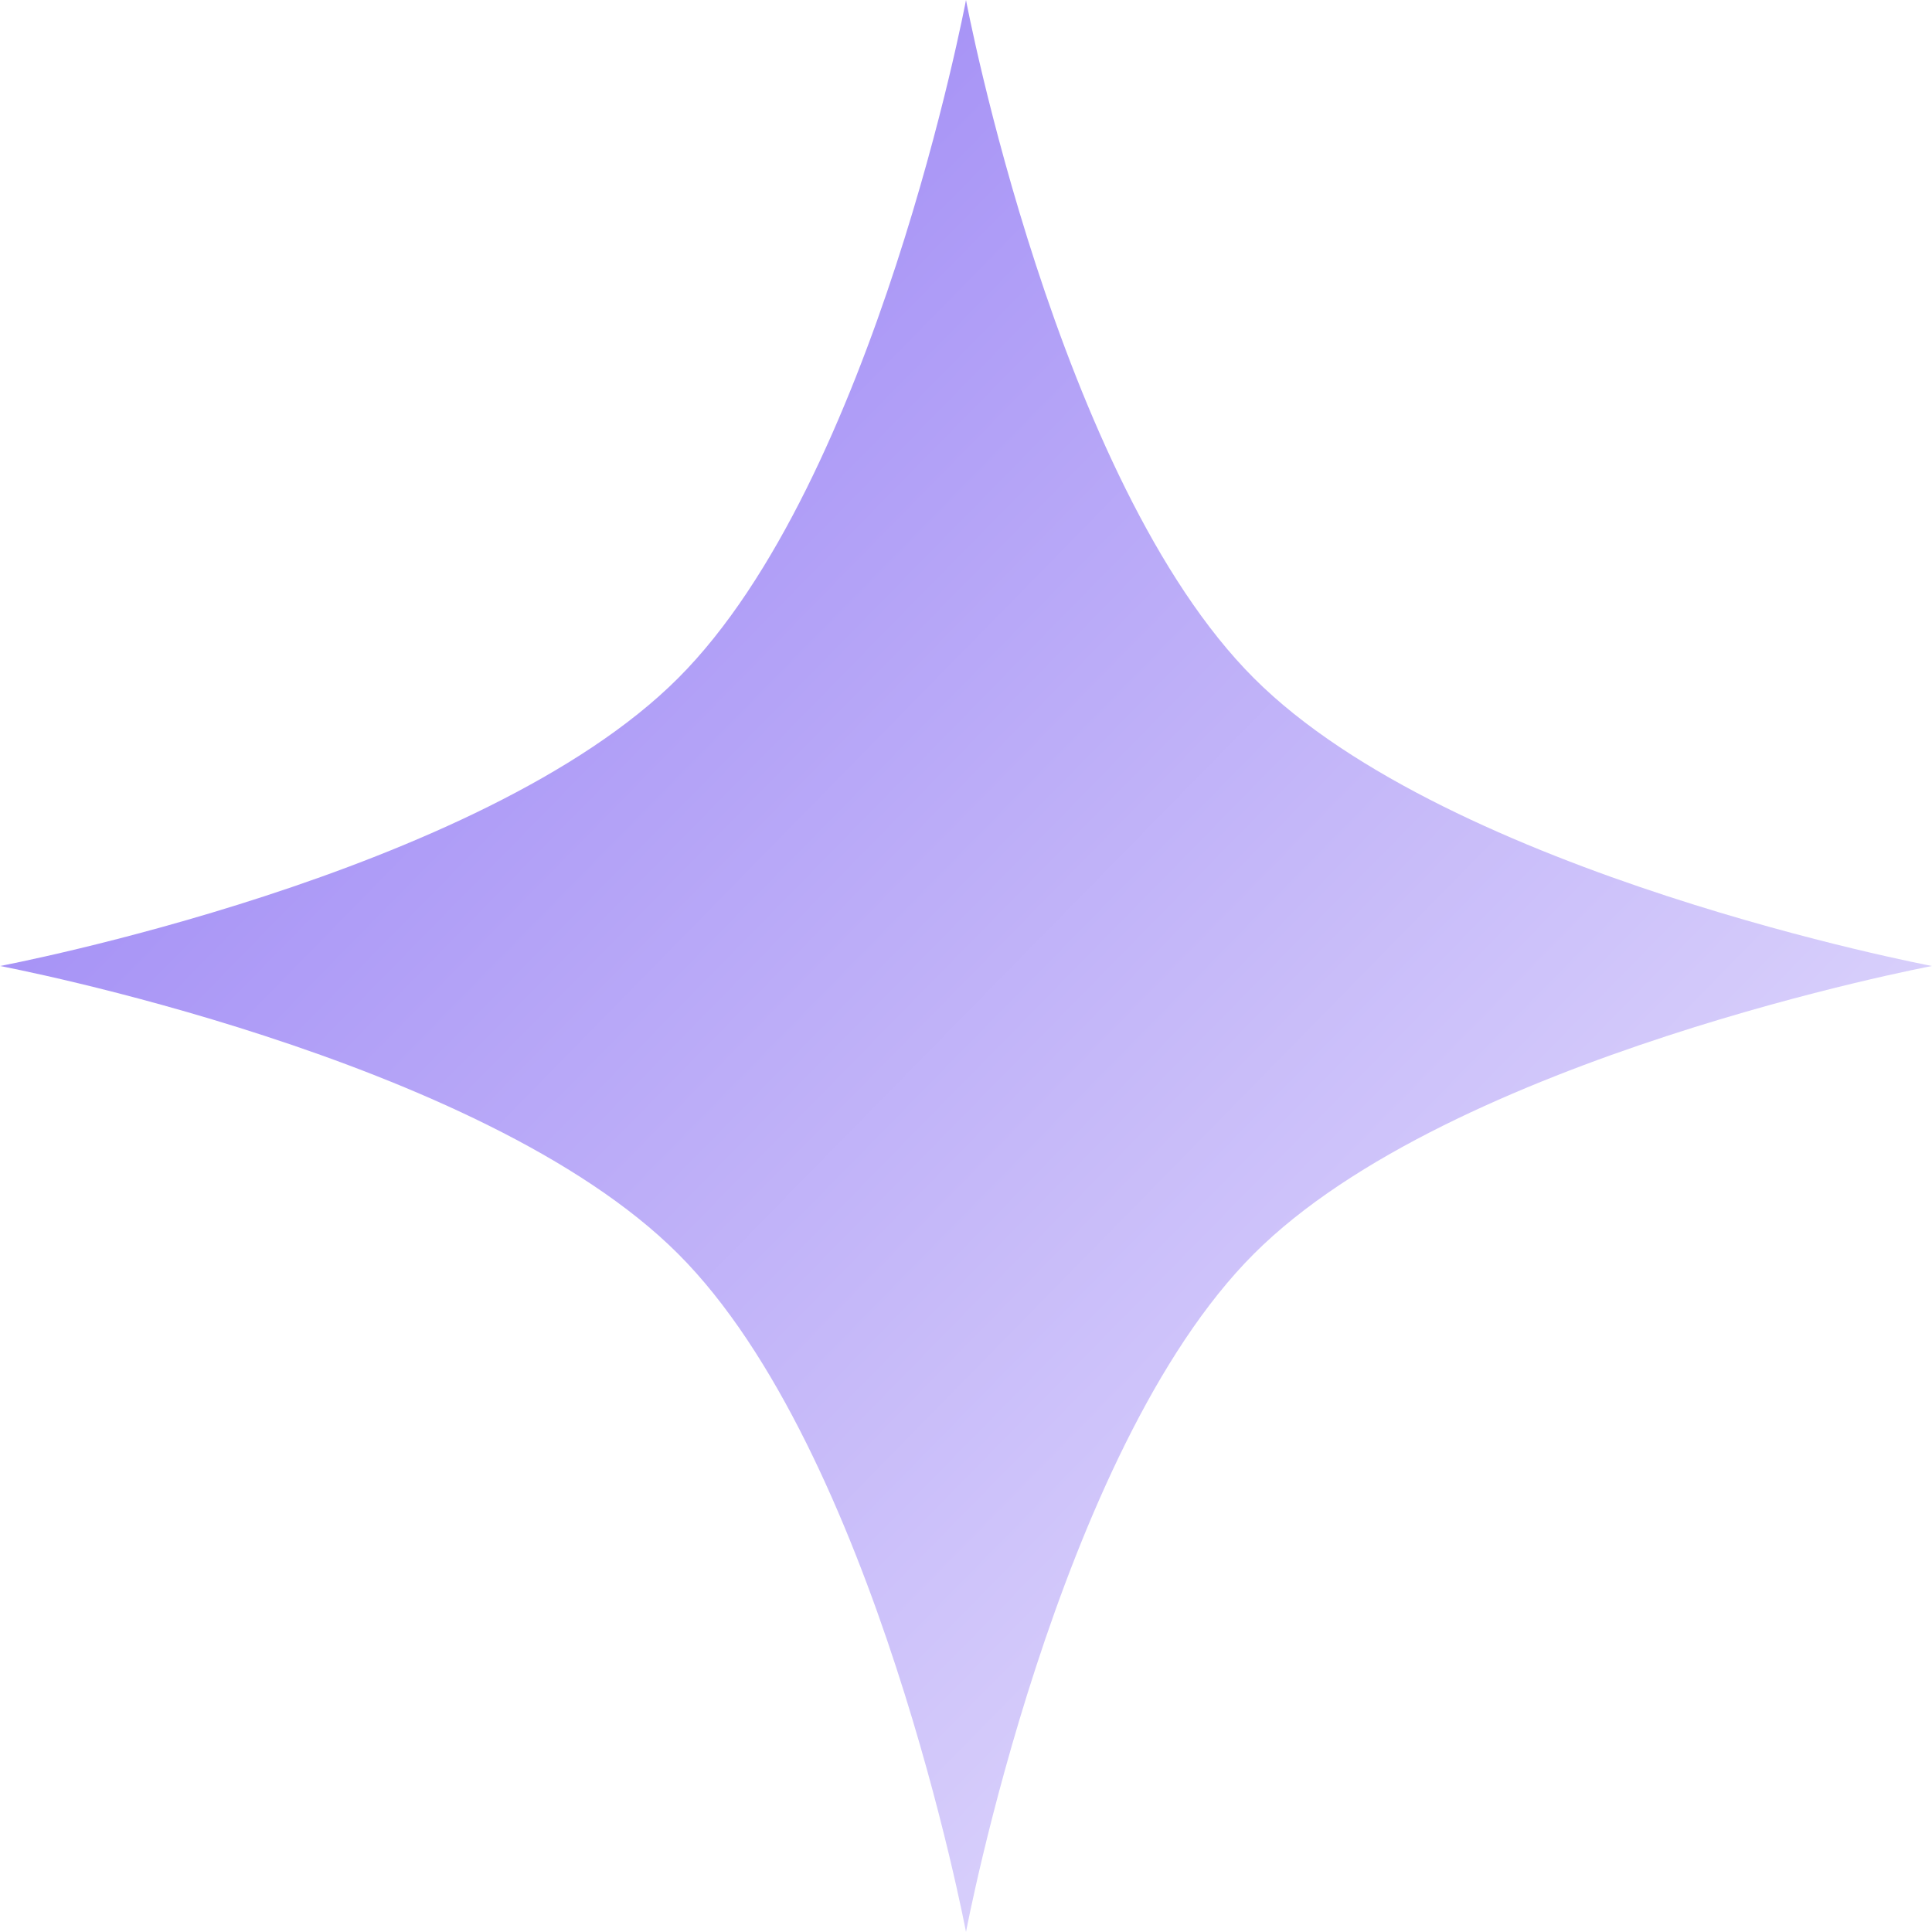
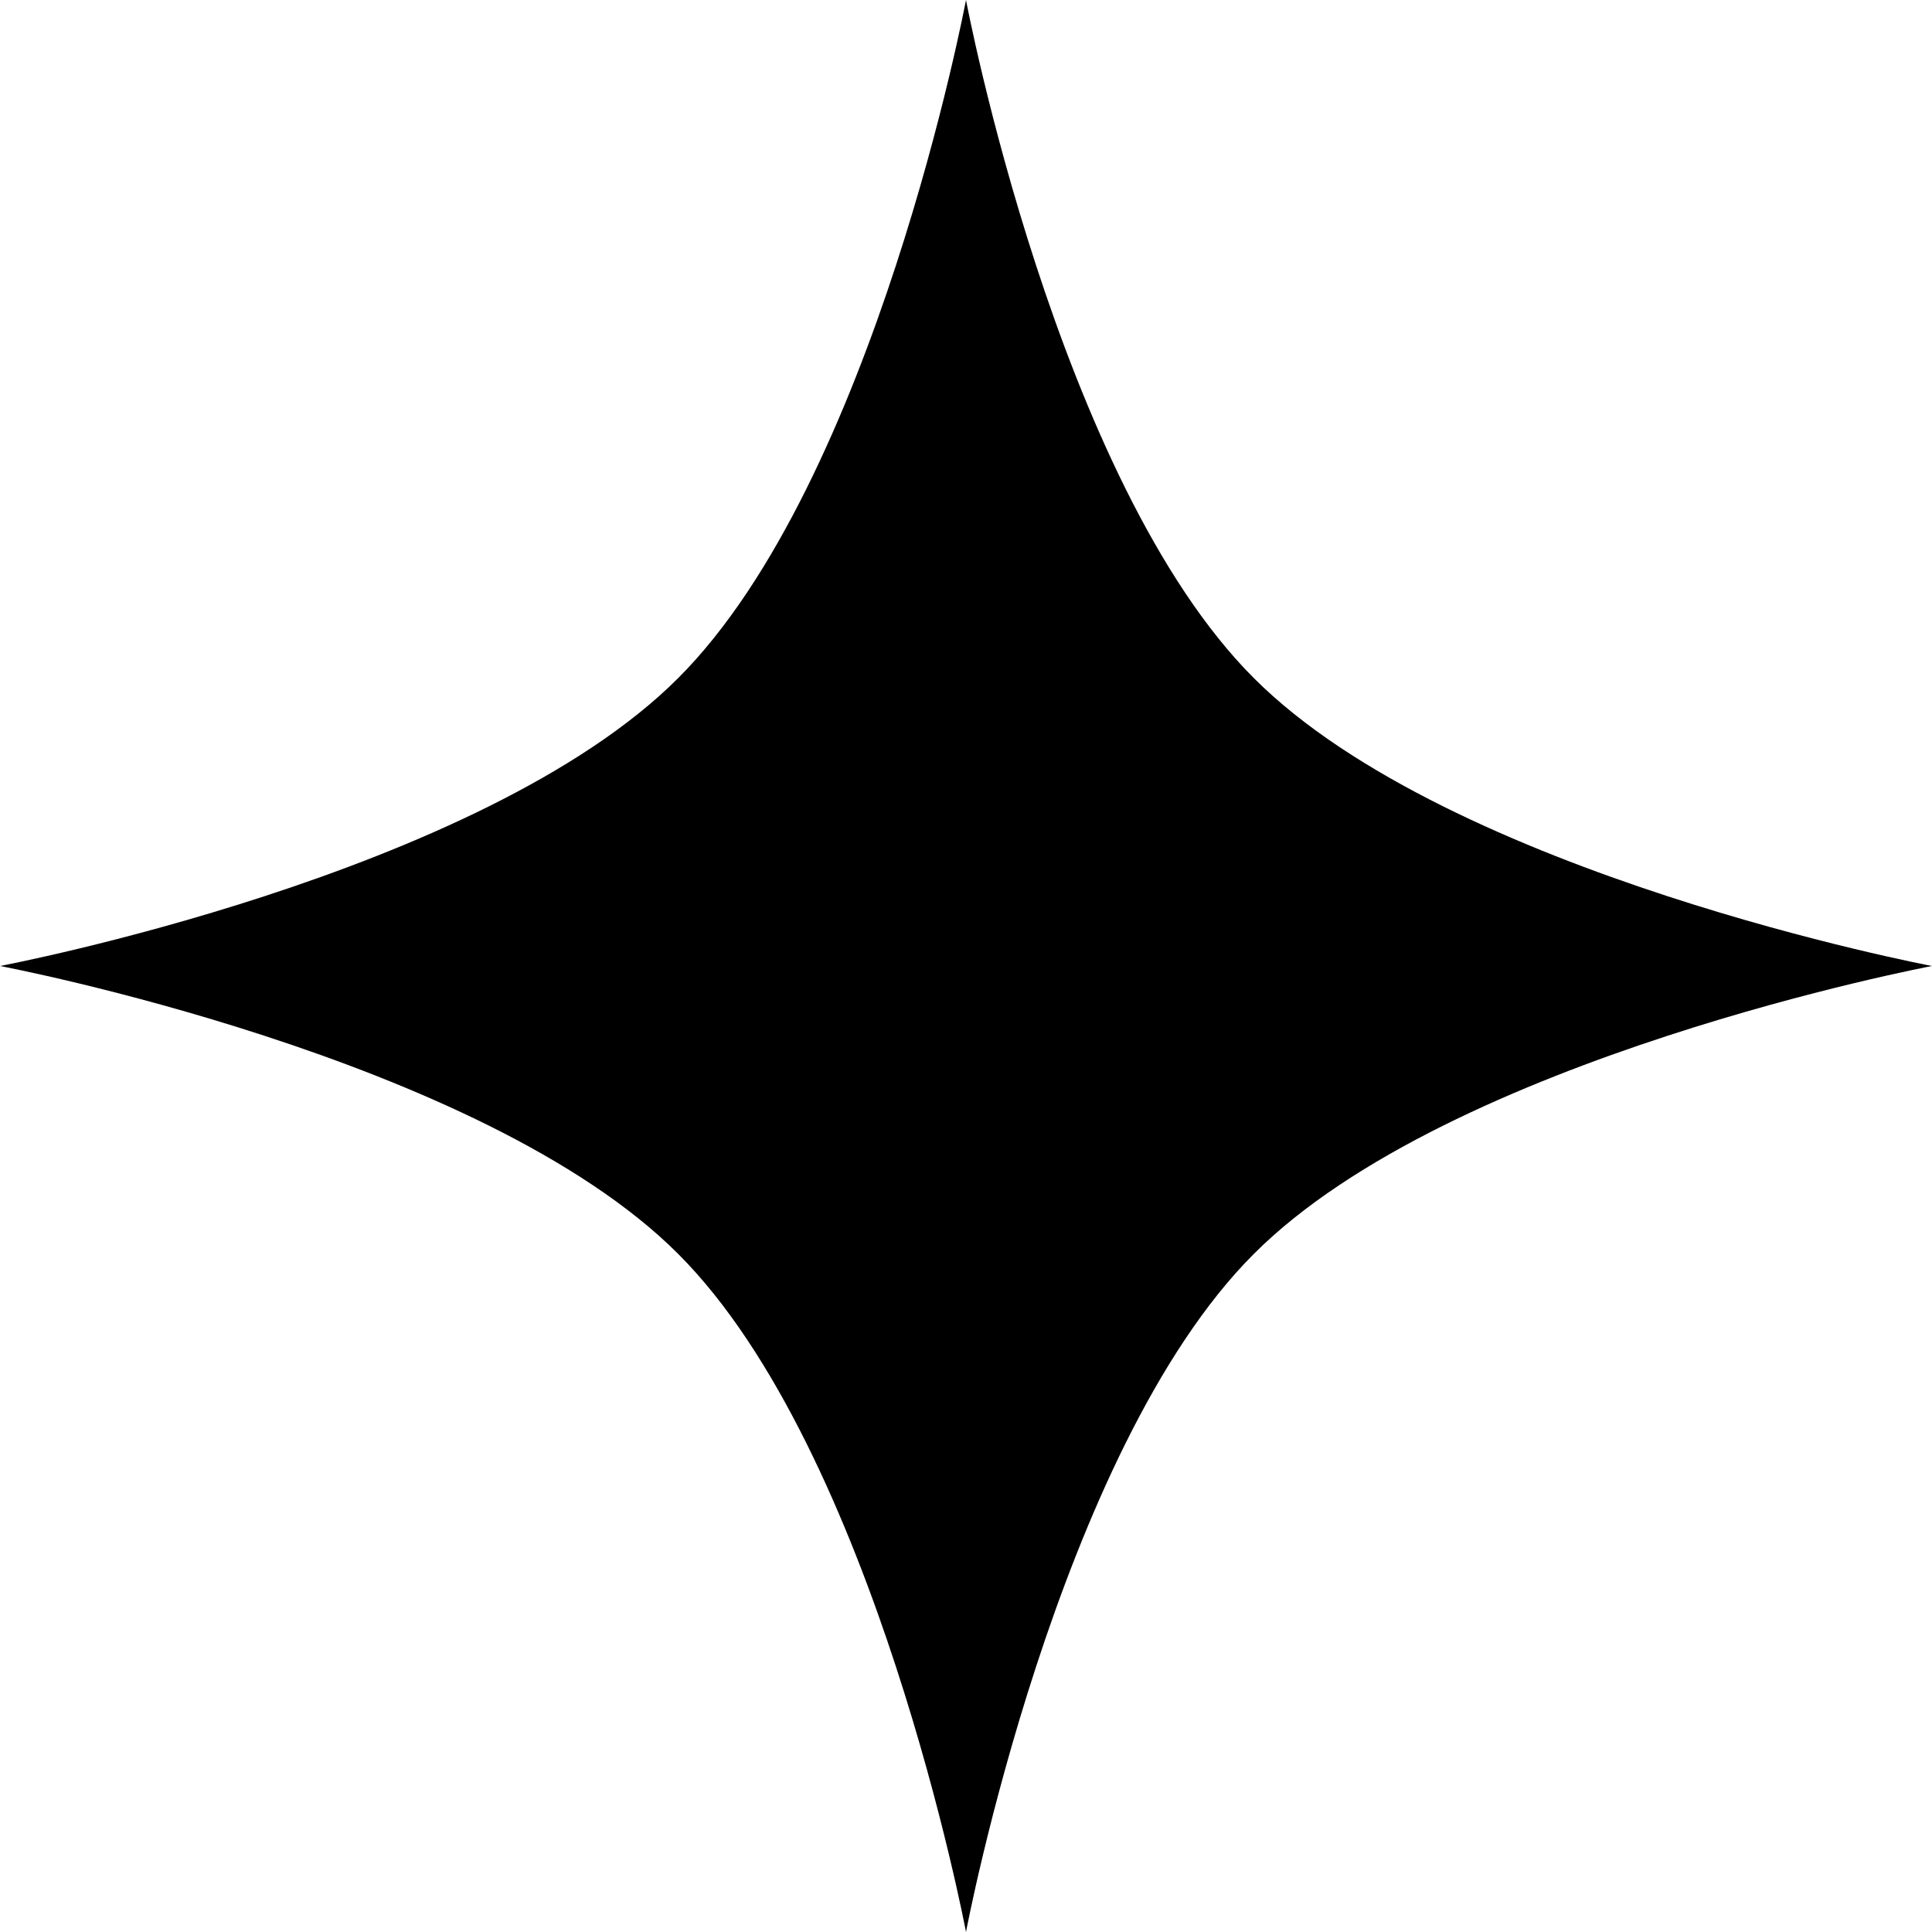
<svg xmlns="http://www.w3.org/2000/svg" width="24" height="24" viewBox="0 0 24 24" fill="none">
  <path d="M12 0C12 0 13.127 5.976 15.576 8.424C18.024 10.873 24 12 24 12C24 12 18.024 13.127 15.576 15.576C13.127 18.024 12 24 12 24C12 24 10.873 18.024 8.424 15.576C5.976 13.127 0 12 0 12C0 12 5.976 10.873 8.424 8.424C10.873 5.976 12 0 12 0Z" fill="url(#paint0_linear_106_317)" />
  <defs>
    <linearGradient id="paint0_linear_106_317" x1="-1.26137e-06" y1="-6.698" x2="31.517" y2="24.212" gradientUnits="userSpaceOnUse">
-       <stop stop-color="#8266F2" />
-       <stop offset="1" stop-color="white" />
+       <stop stopColor="#8266F2" />
+       <stop offset="1" stopColor="white" />
    </linearGradient>
  </defs>
</svg>
